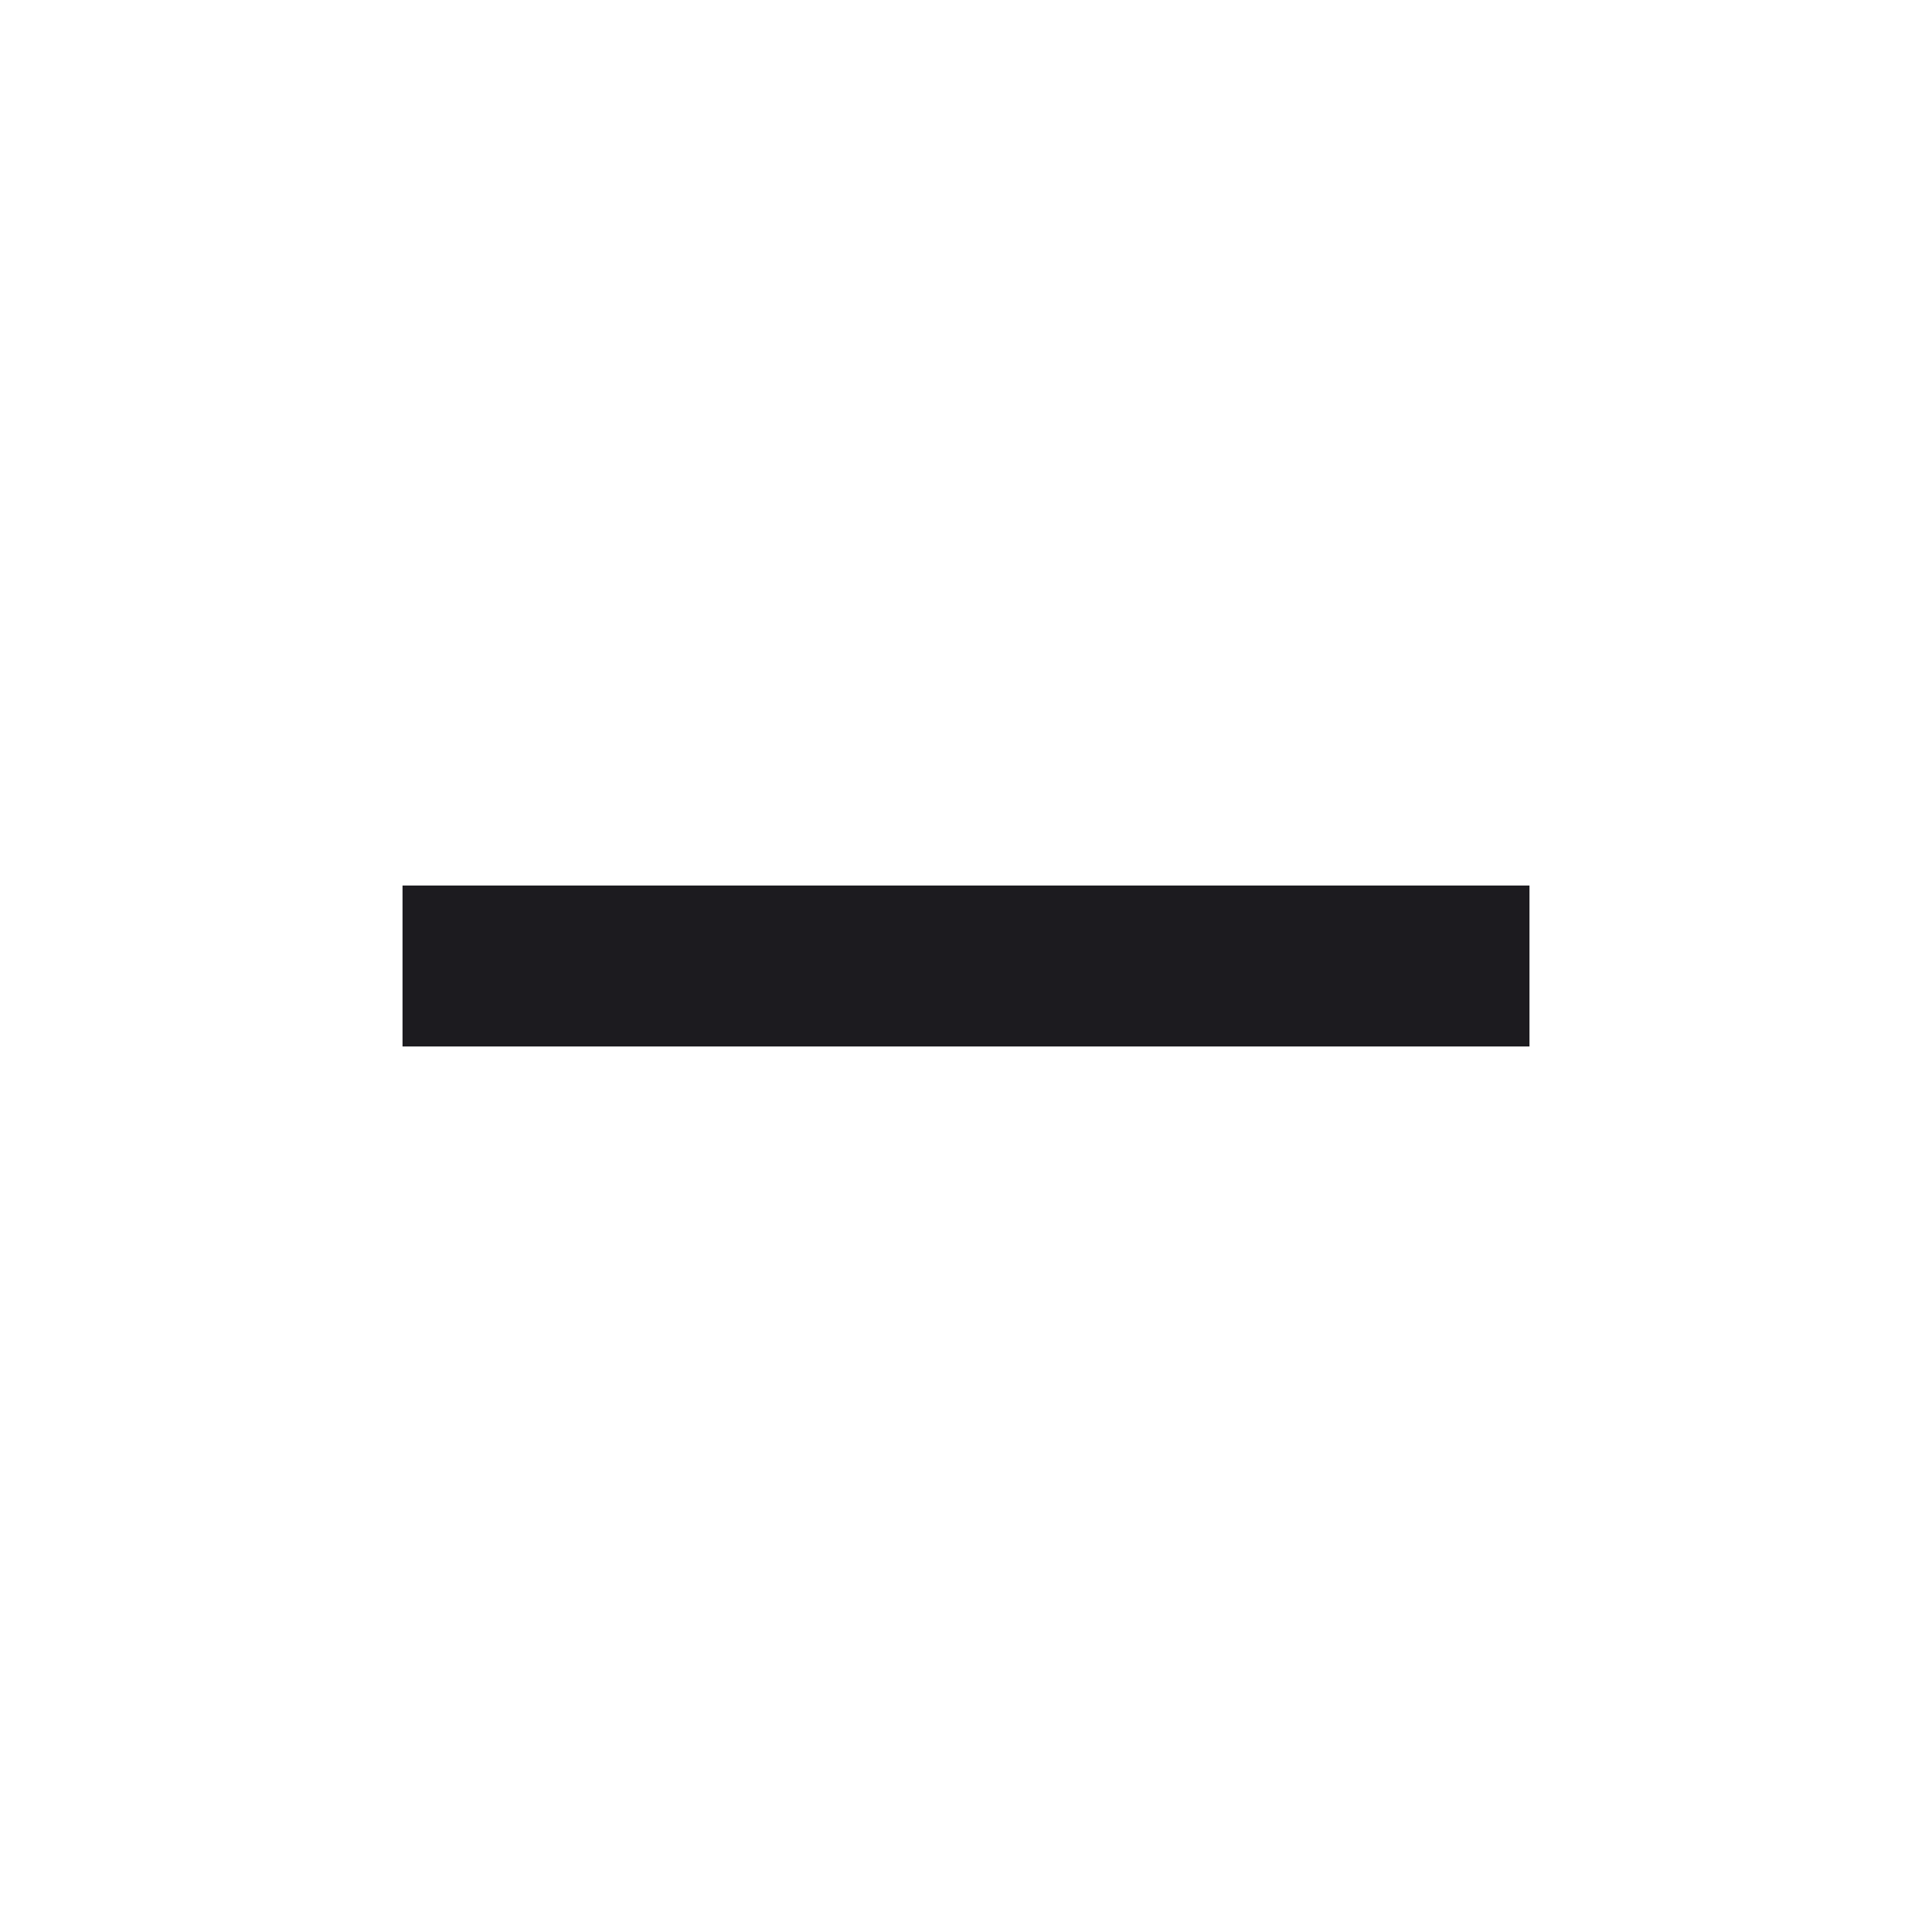
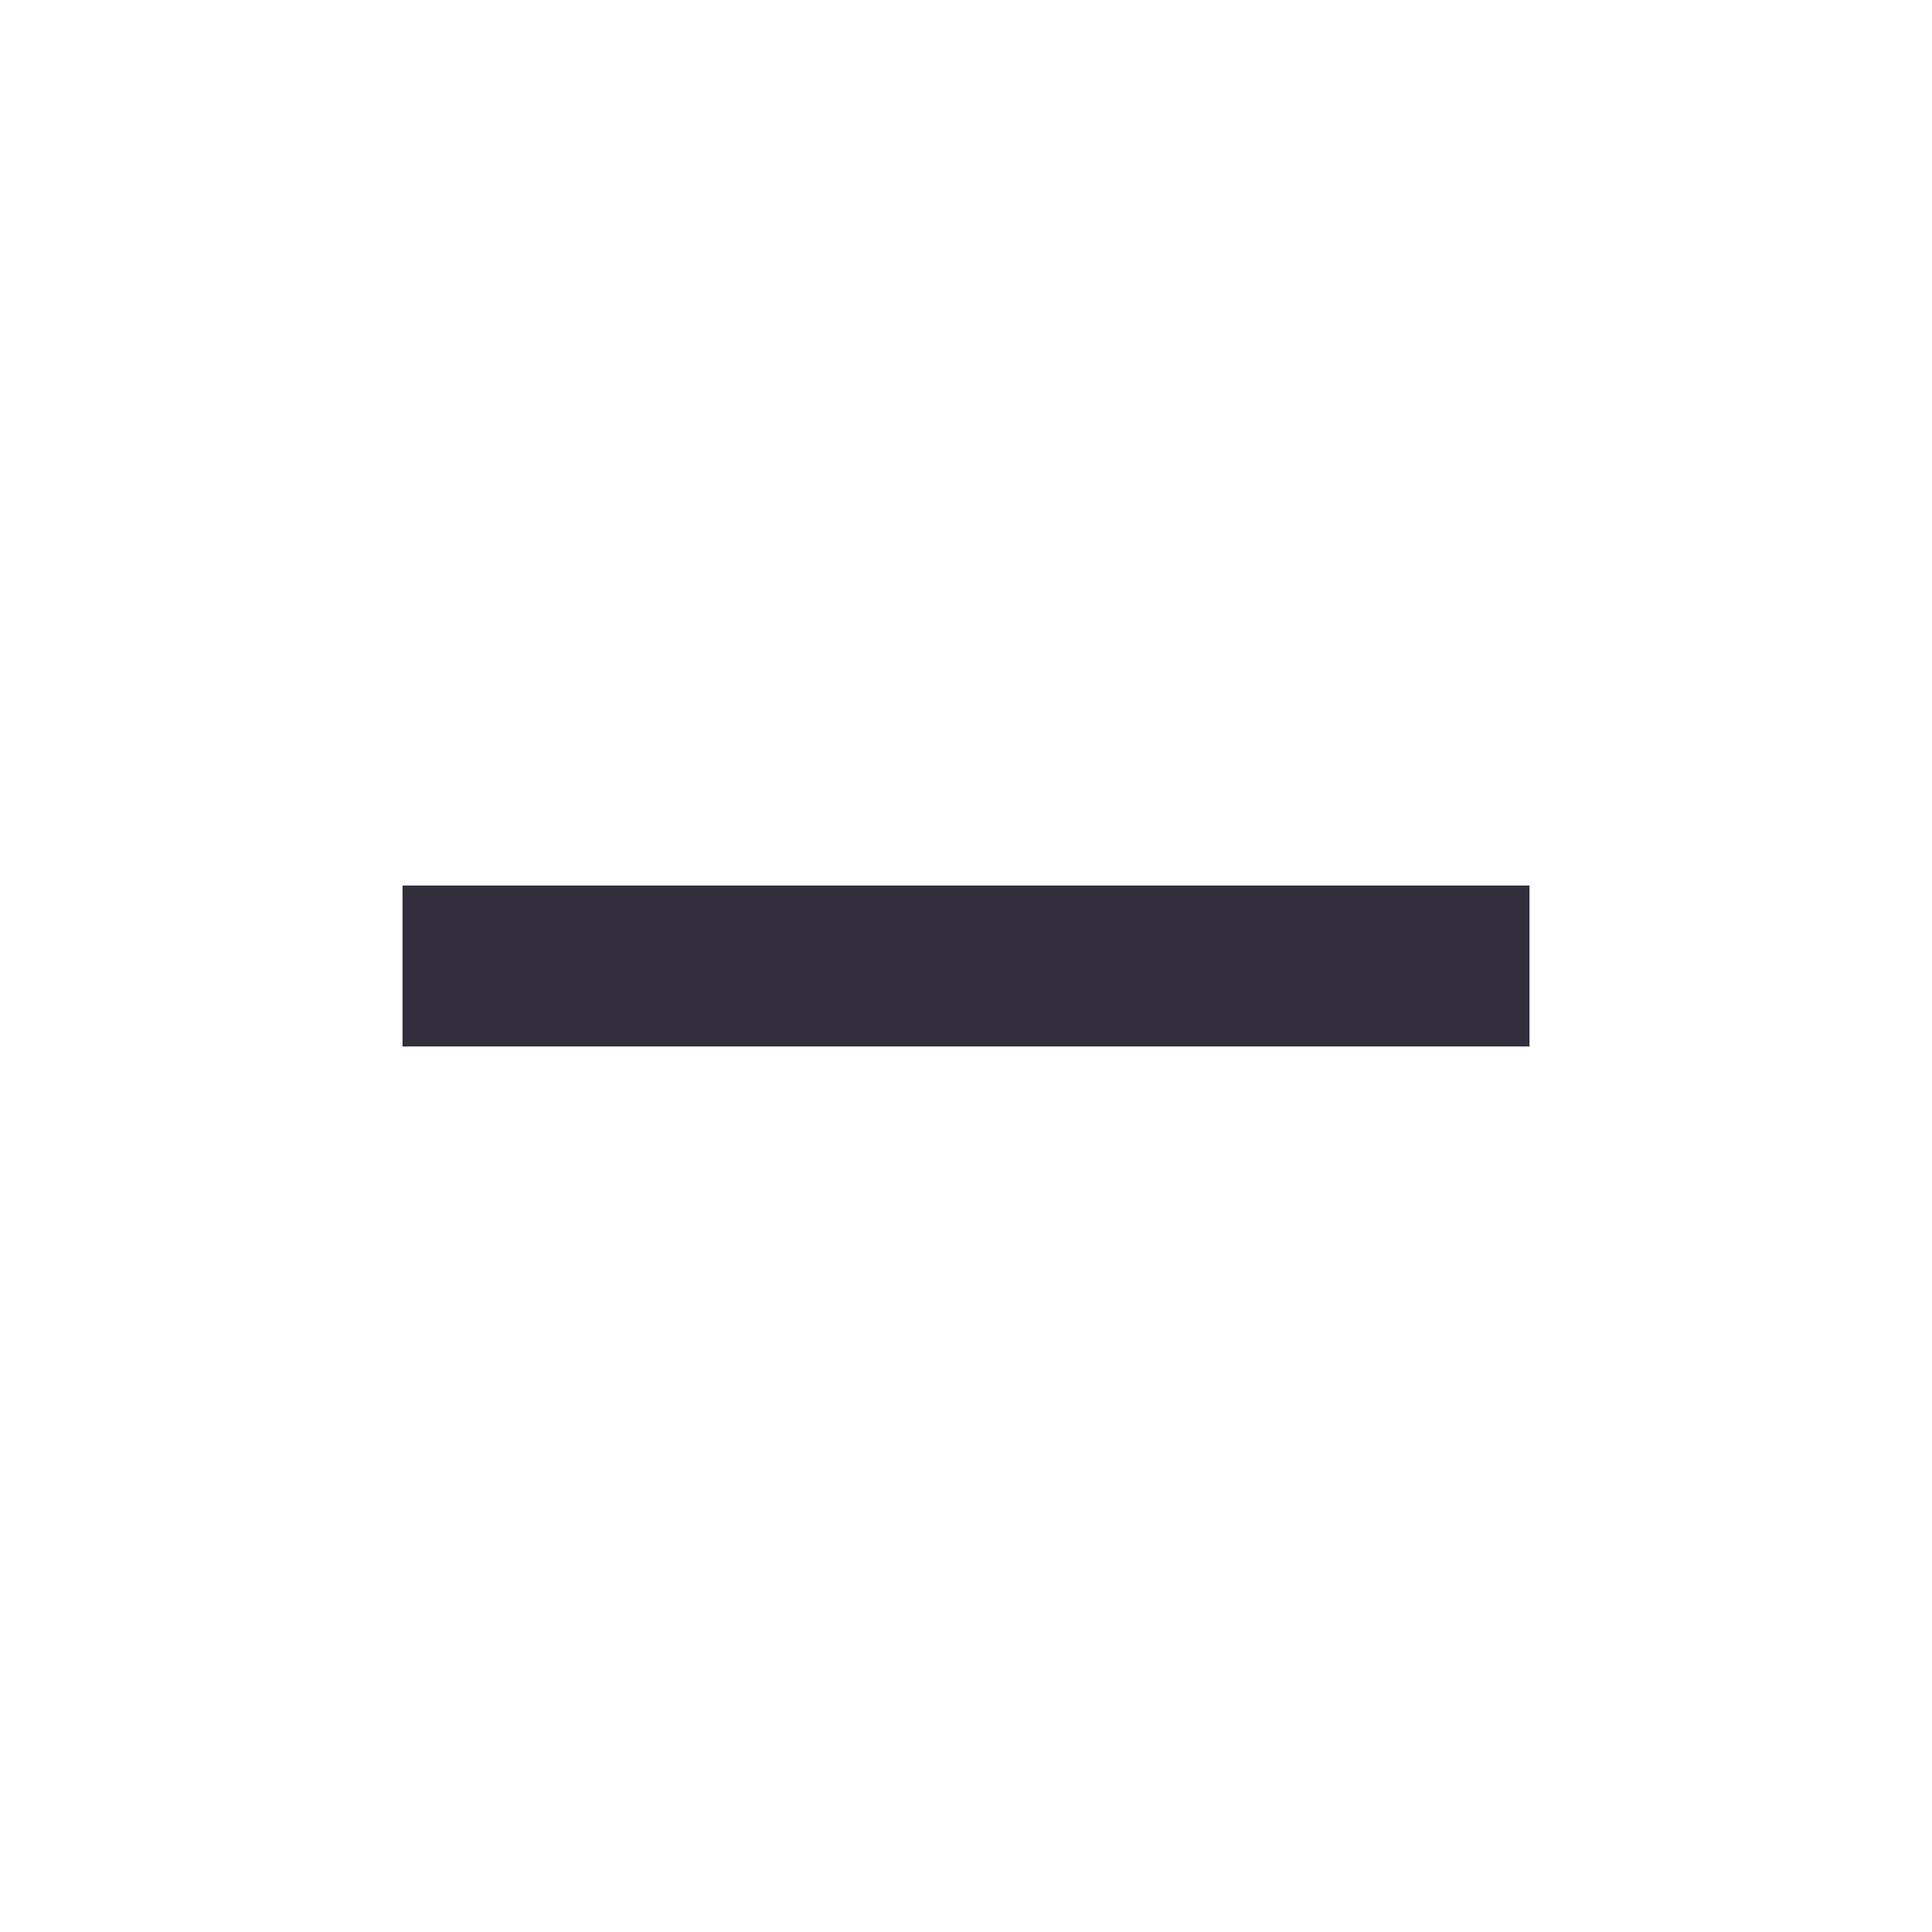
<svg xmlns="http://www.w3.org/2000/svg" width="32" height="32" viewBox="0 0 32 32" fill="none">
  <mask id="mask0_172_273" style="mask-type:alpha" maskUnits="userSpaceOnUse" x="0" y="0" width="32" height="32">
    <rect width="32" height="32" fill="#D9D9D9" />
  </mask>
  <g mask="url(#mask0_172_273)">
-     <path d="M6.667 17.333V14.667H25.333V17.333H6.667Z" fill="#1C1B1F" />
+     <path d="M6.667 17.333V14.667H25.333V17.333H6.667Z" fill="#332E3C" />
  </g>
</svg>
